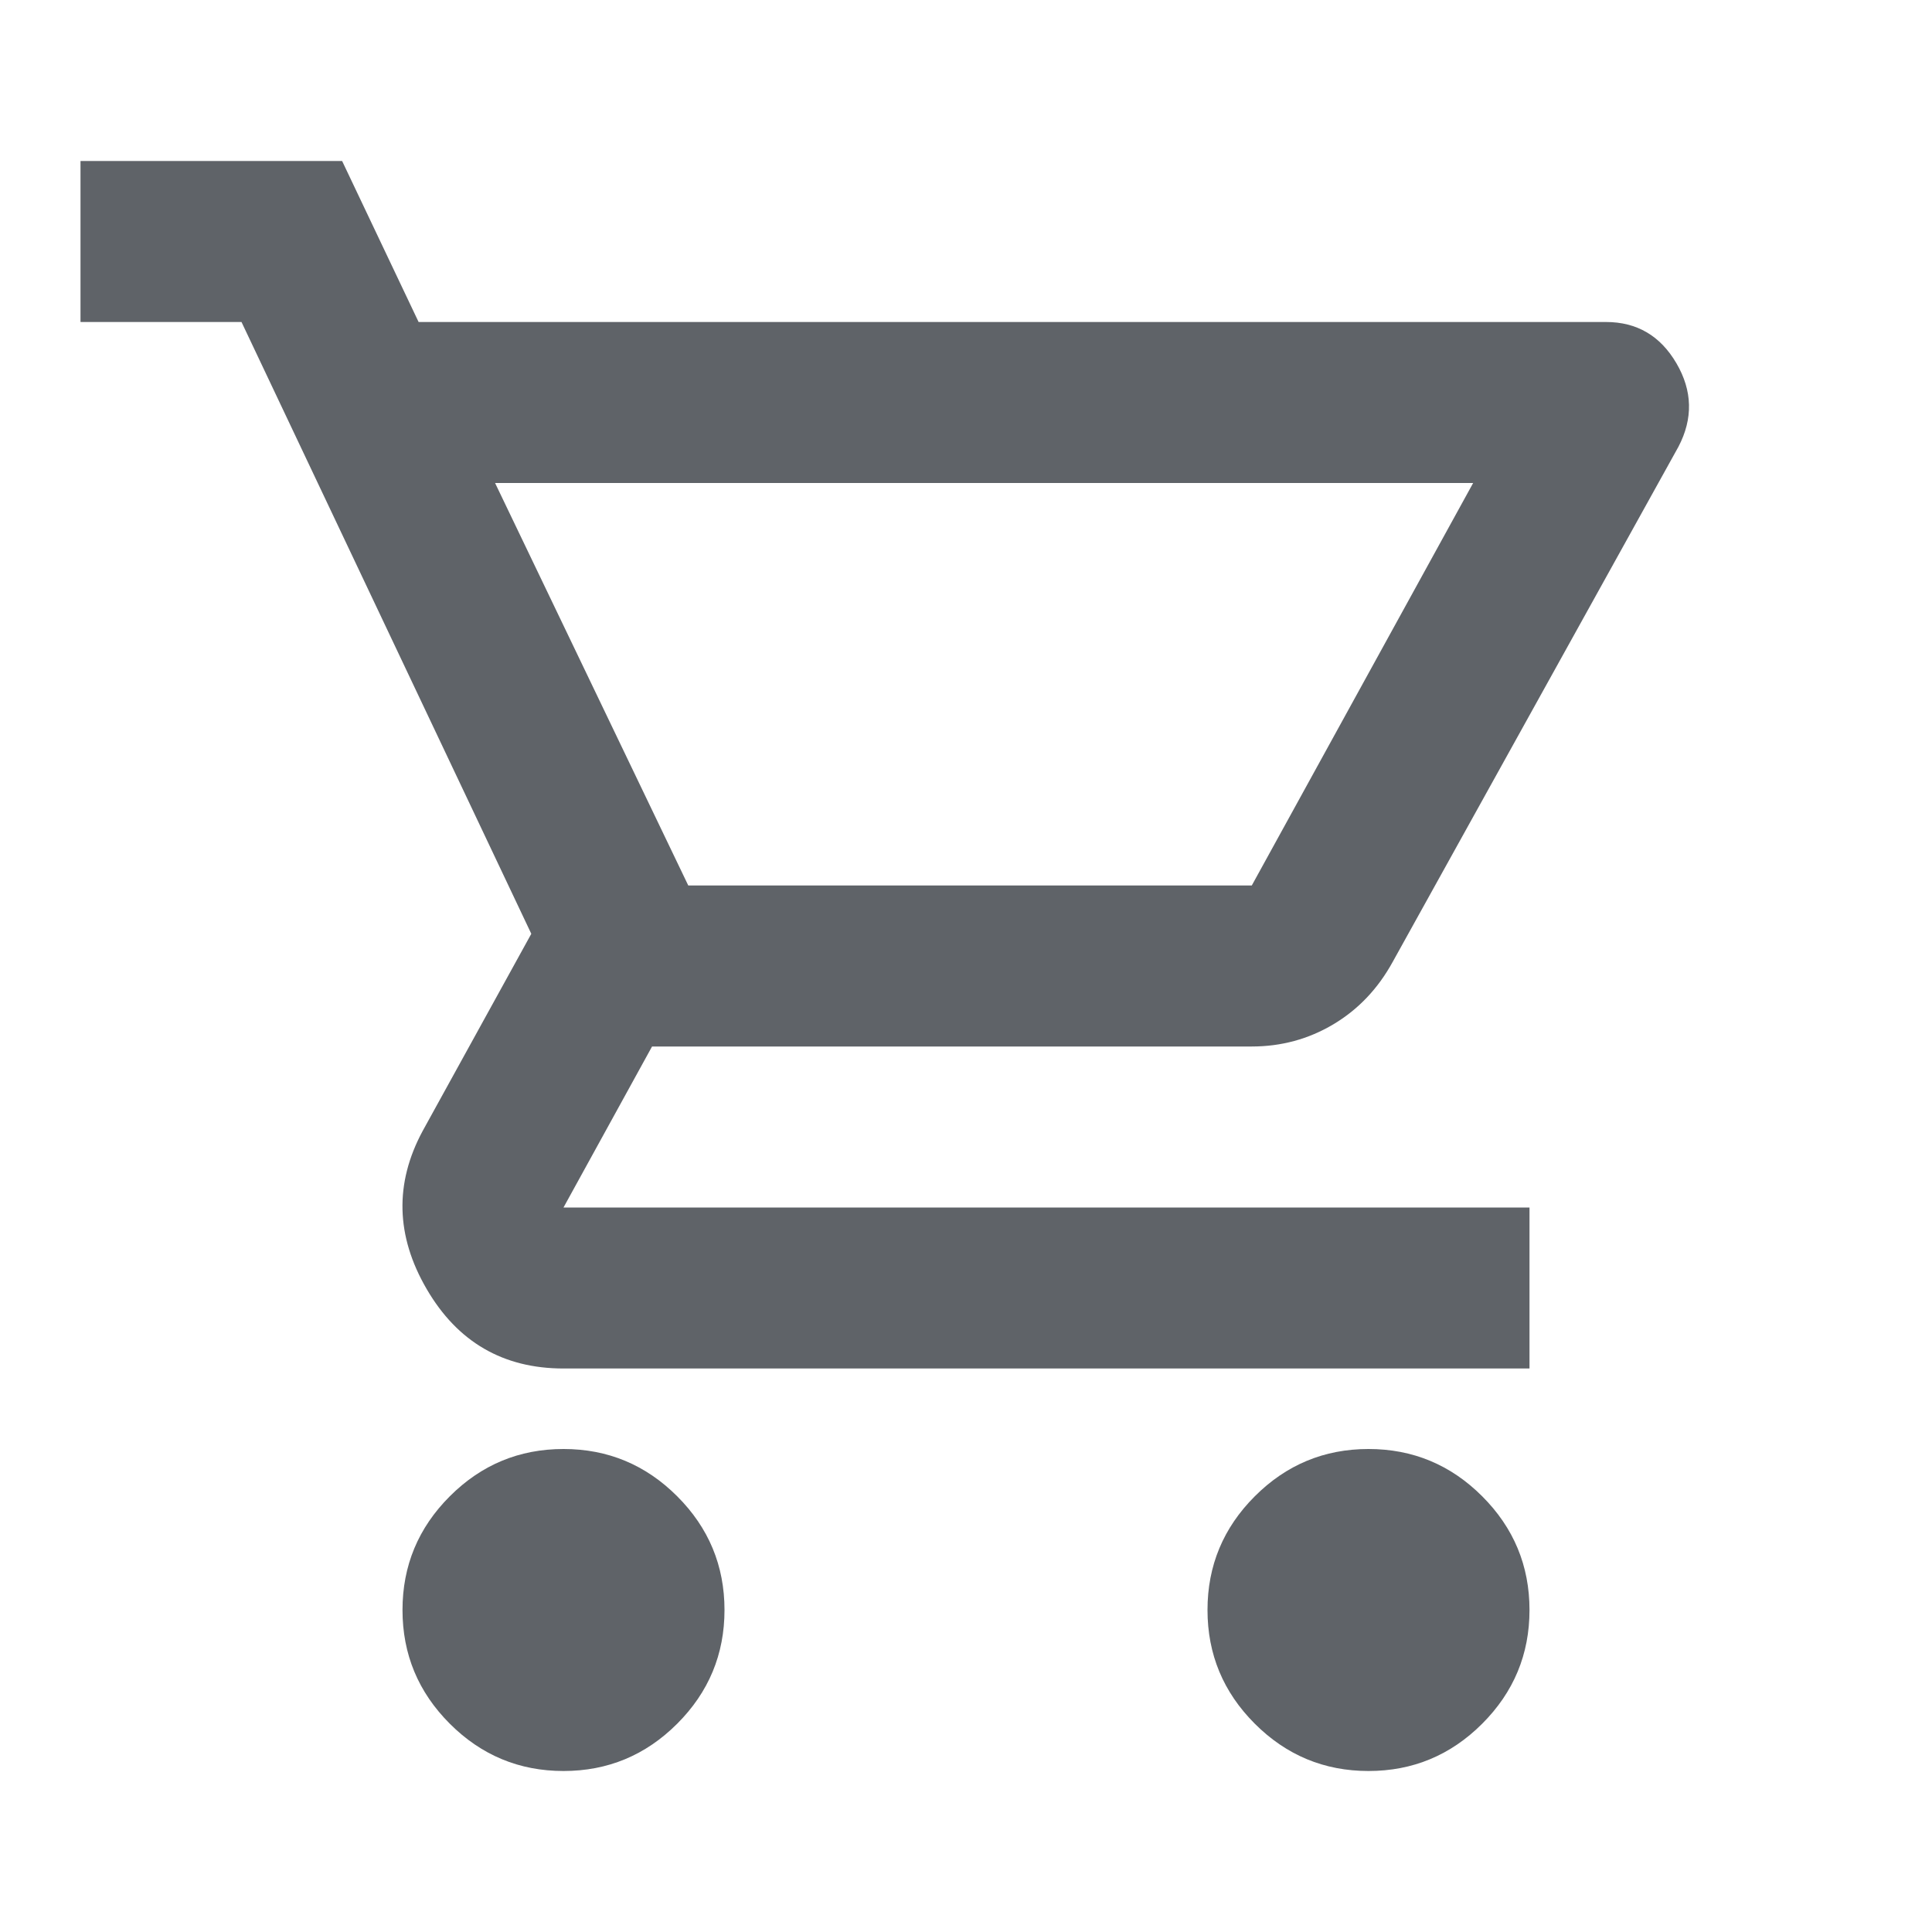
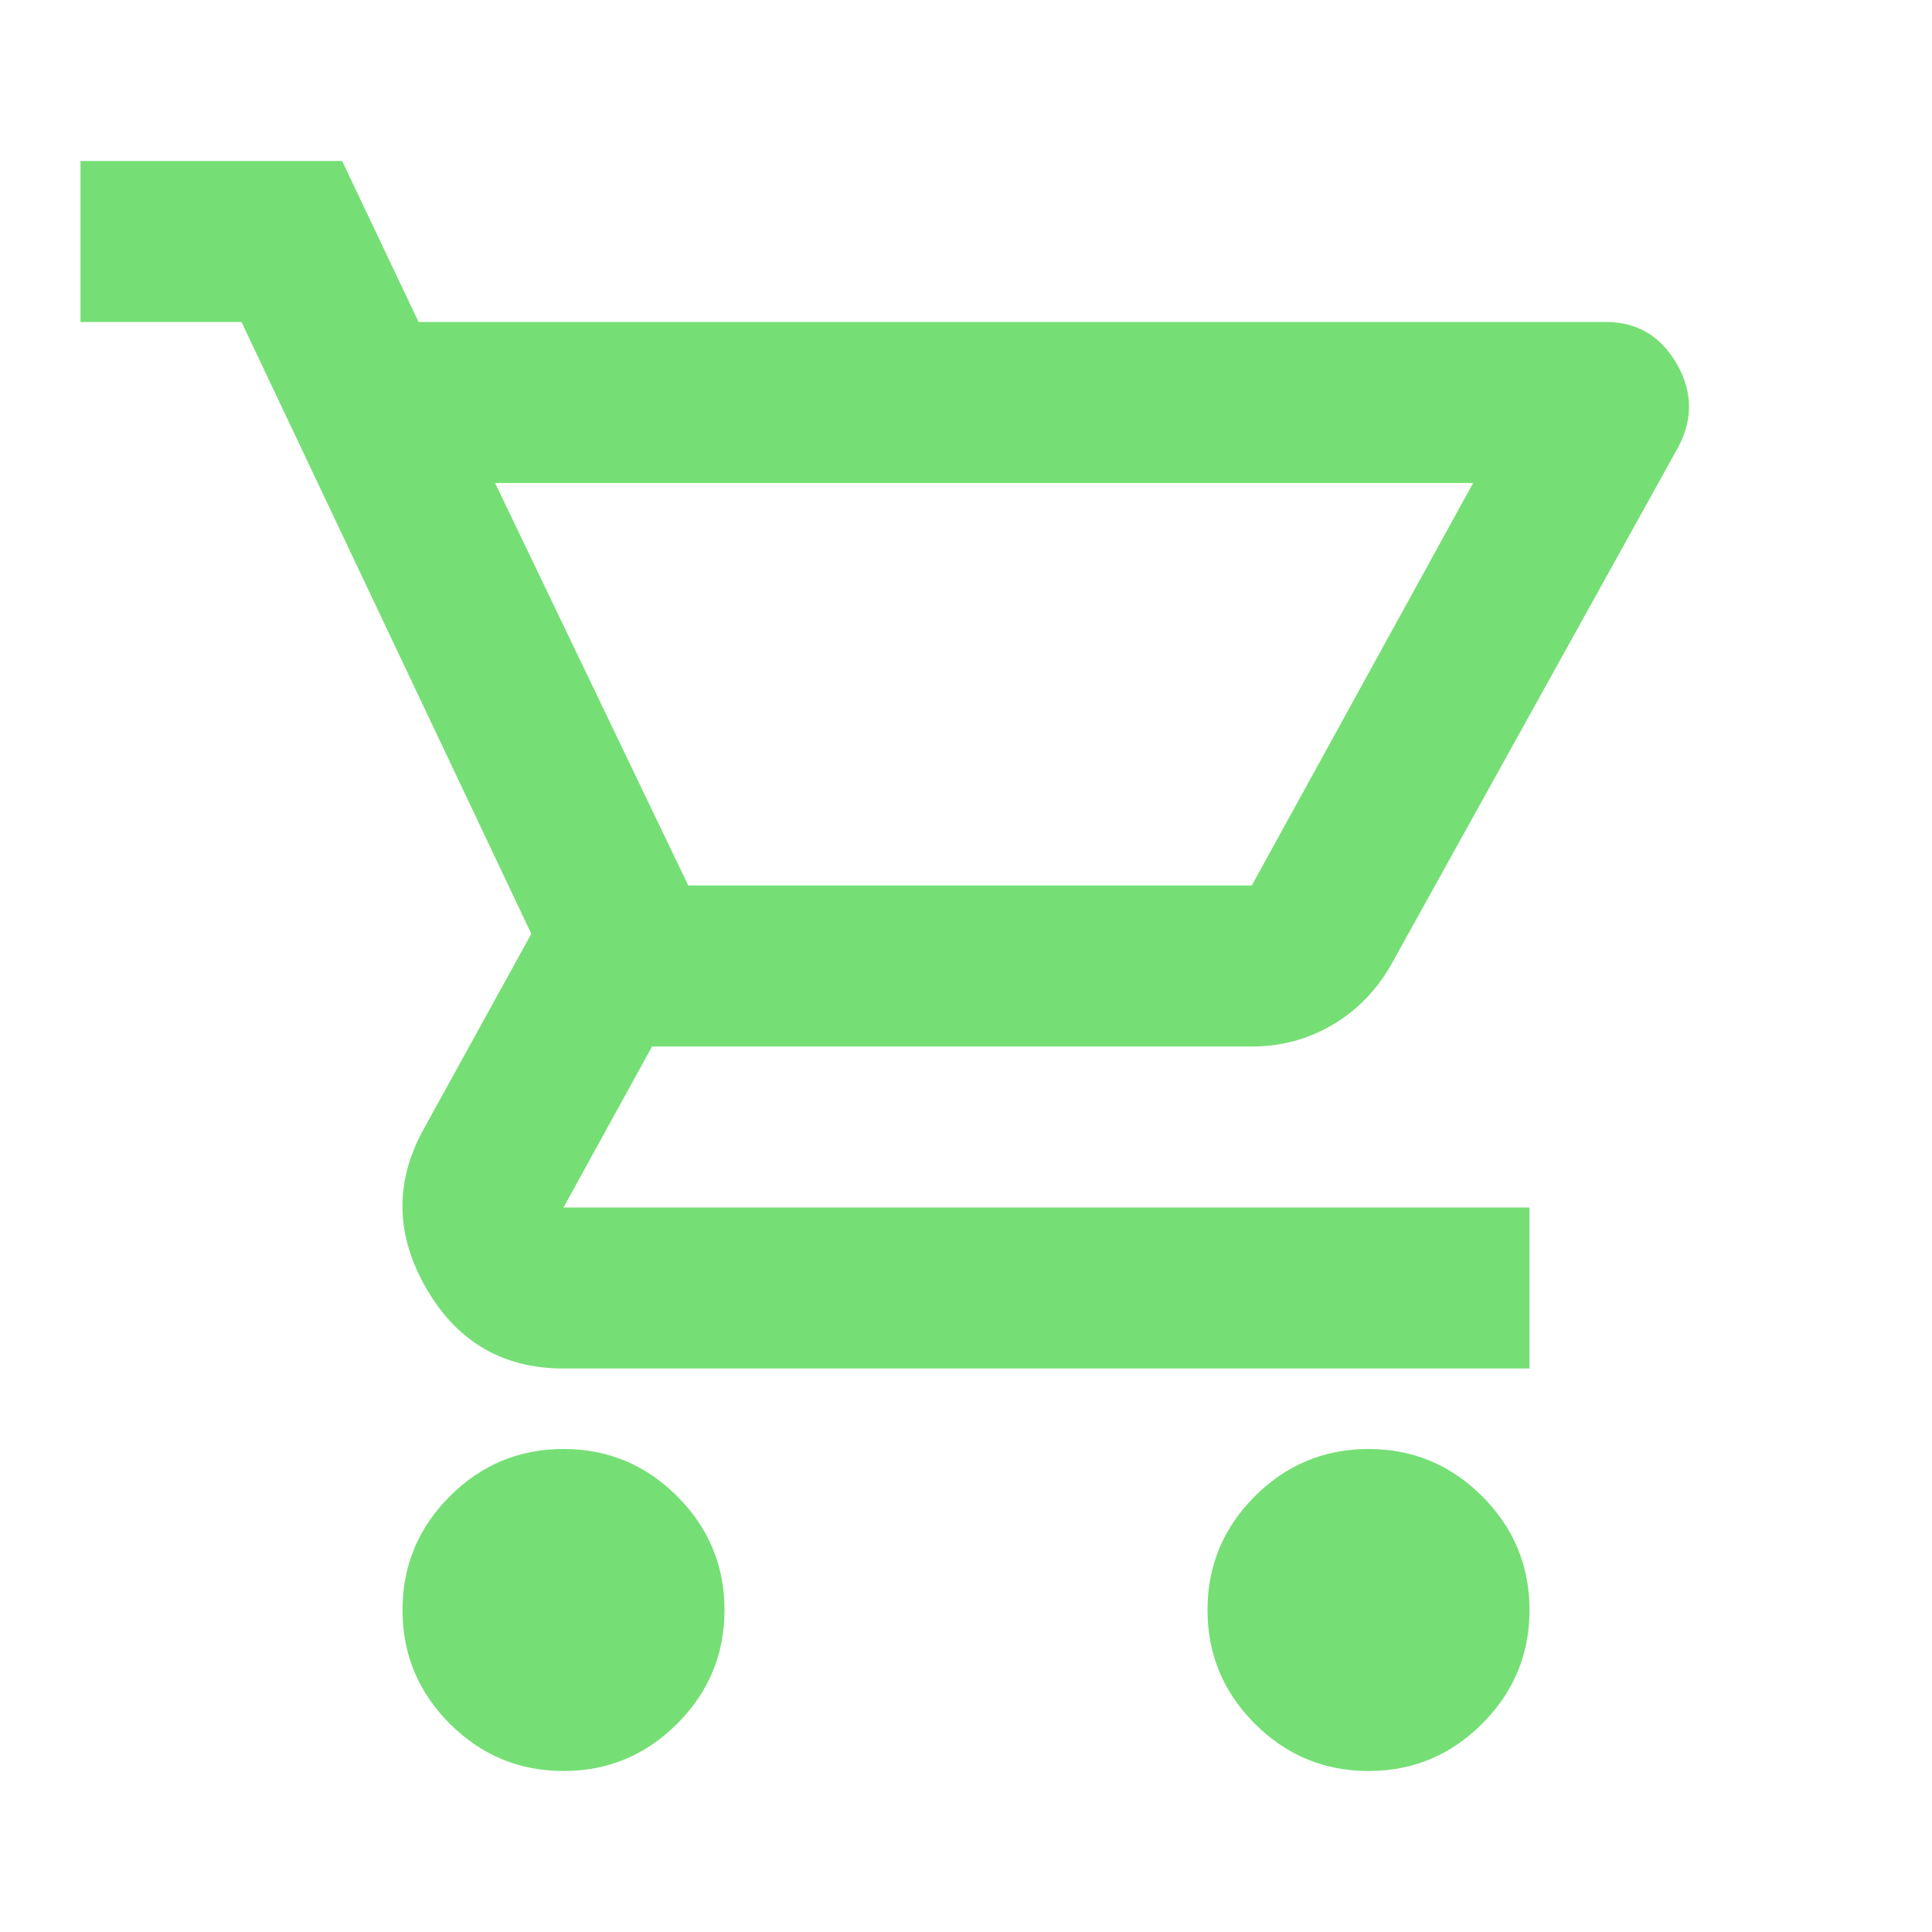
- <svg xmlns="http://www.w3.org/2000/svg" height="50px" viewBox="0 -960 960 960" width="50px" fill="#5f6368">
+ <svg xmlns="http://www.w3.org/2000/svg" height="50px" viewBox="0 -960 960 960" width="50px" fill="#75df75">
  <path d="M280-80q-33 0-56.5-23.5T200-160q0-33 23.5-56.5T280-240q33 0 56.5 23.5T360-160q0 33-23.5 56.5T280-80Zm400 0q-33 0-56.5-23.5T600-160q0-33 23.5-56.5T680-240q33 0 56.5 23.5T760-160q0 33-23.5 56.5T680-80ZM246-720l96 200h280l110-200H246Zm-38-80h590q23 0 35 20.5t1 41.5L692-482q-11 20-29.5 31T622-440H324l-44 80h480v80H280q-45 0-68-39.5t-2-78.5l54-98-144-304H40v-80h130l38 80Zm134 280h280-280Z" />
</svg>
